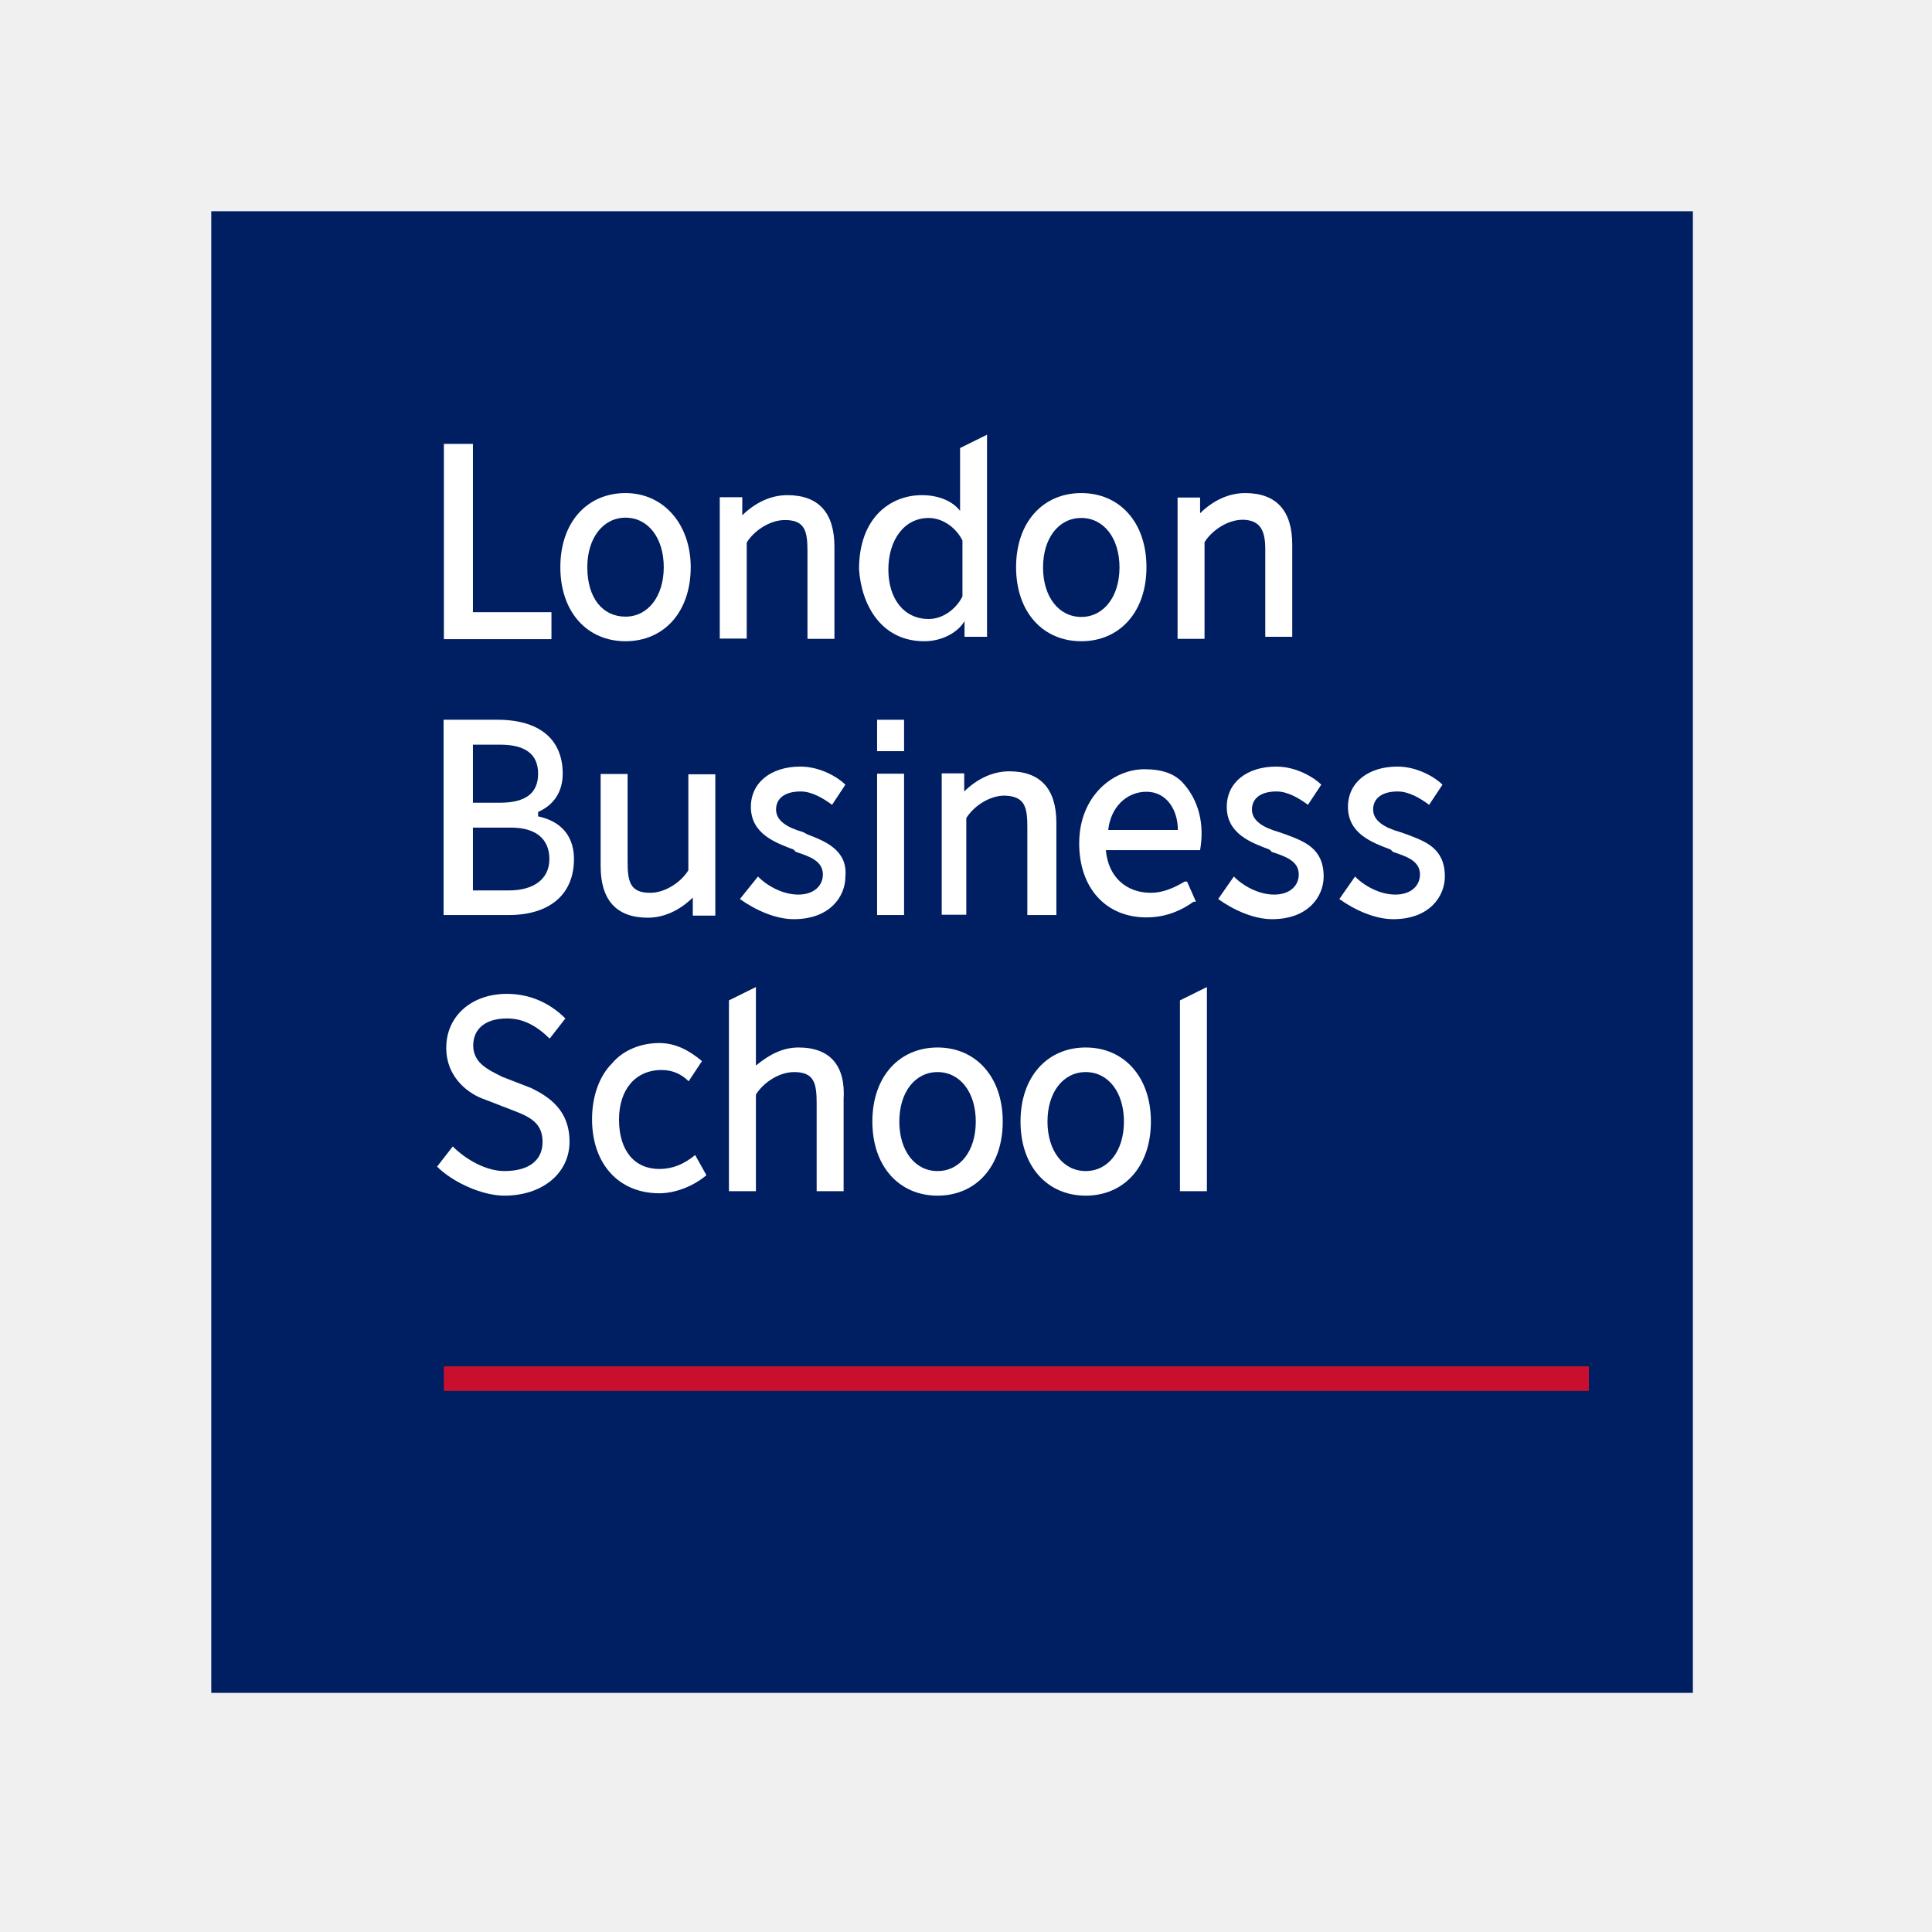
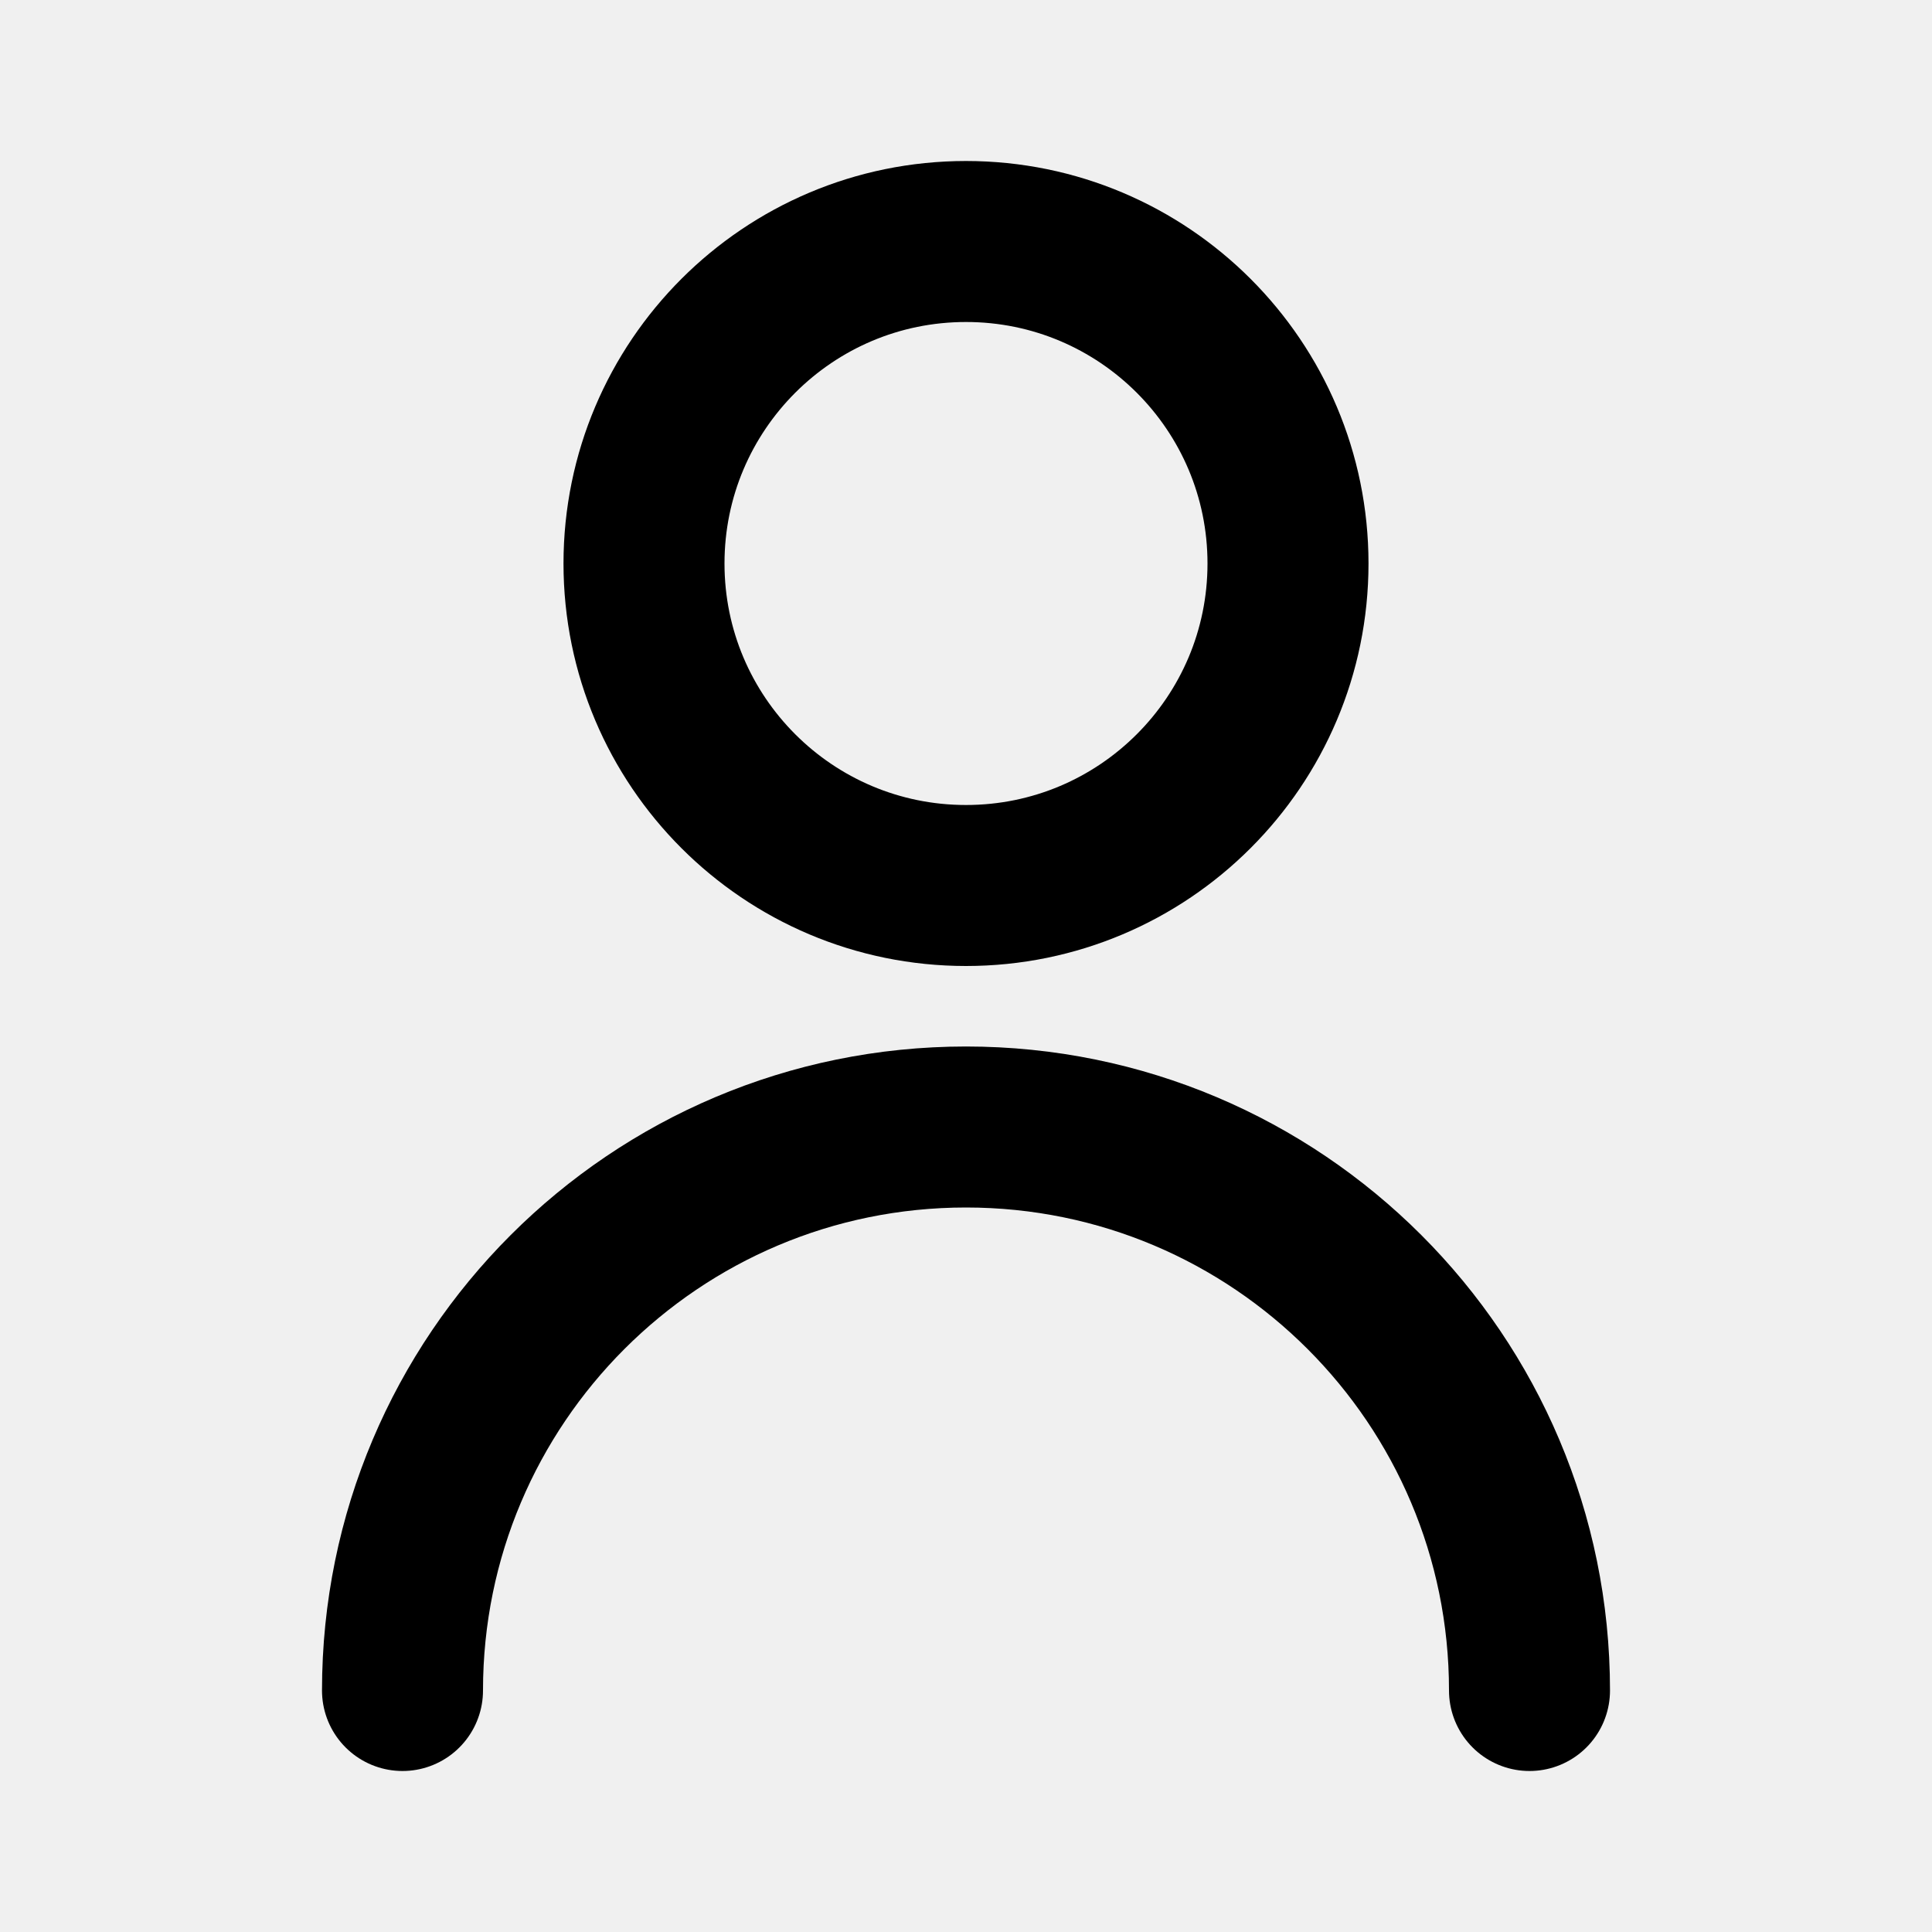
- <svg xmlns="http://www.w3.org/2000/svg" version="1.1" id="layer" x="0px" y="0px" viewBox="0 0 652 652" style="enable-background:new 0 0 652 652;" xml:space="preserve">
-   <style type="text/css">
- 	.st0{fill:#001E62;}
- 	.st1{fill:#C8102E;}
- 	.st2{fill:#FFFFFF;}
- </style>
-   <rect x="71.3" y="71.3" class="st0" width="500" height="500" />
-   <rect x="149.8" y="461.1" class="st1" width="386.4" height="8.3" />
-   <g>
-     <path class="st2" d="M181.6,275.5V274c5.3-2.3,8.3-6.8,8.3-12.9c0-11.4-7.6-18.2-22-18.2h-18.2v65.9h22c13.6,0,22-6.8,22-18.9   C193.7,285.4,192.2,277.8,181.6,275.5z M159.6,251.3h9.1c8.3,0,12.9,3,12.9,9.8c0,6.8-4.5,9.8-12.9,9.8h-9.1V251.3z M171.7,300.5   h-12.1v-21.2h12.9c8.3,0,12.9,3.8,12.9,10.6S180.1,300.5,171.7,300.5z" />
-     <polygon class="st2" points="186.1,206.6 159.6,206.6 159.6,149.8 149.8,149.8 149.8,215.7 186.1,215.7  " />
-     <path class="st2" d="M233.1,191.4c0-14.4-9.1-25-22-25c-12.9,0-22,9.8-22,25s9.1,25,22,25C224,216.4,233.1,206.6,233.1,191.4z    M198.2,191.4c0-9.8,5.3-16.7,12.9-16.7s12.9,6.8,12.9,16.7c0,9.8-5.3,16.7-12.9,16.7S198.2,202,198.2,191.4z" />
-     <path class="st2" d="M269.5,353.5c-5.3,0-9.8,2.3-14.4,6.1v-26.5l-9.1,4.5V402h9.1v-32.6c2.3-3.8,7.6-7.6,12.9-7.6   c6.8,0,7.6,3.8,7.6,10.6V402h9.1V371C285.4,359.6,280.1,353.5,269.5,353.5z" />
-     <path class="st2" d="M252,183.1c2.3-3.8,7.6-7.6,12.9-7.6c6.8,0,7.6,3.8,7.6,10.6v29.5h9.1v-31.1c0-11.4-5.3-17.4-15.9-17.4   c-5.3,0-10.6,2.3-15.2,6.8l0,0v-6.1h-7.6v47.7h9.1C252,215.7,252,183.1,252,183.1z" />
-     <path class="st2" d="M232.3,293.7c-2.3,3.8-7.6,7.6-12.9,7.6c-6.8,0-7.6-3.8-7.6-10.6v-29.5h-9.1v31.1c0,11.4,5.3,17.4,15.9,17.4   c5.3,0,10.6-2.3,15.2-6.8l0,0v6.1h7.6v-47.7h-9.1V293.7z" />
-     <path class="st2" d="M427,185.4v29.5h9.1v-31.1c0-11.4-5.3-17.4-15.9-17.4c-5.3,0-10.6,2.3-15.2,6.8l0,0v-5.3h-7.6v47.7h9.1v-32.6   c2.3-3.8,7.6-7.6,12.9-7.6C425.5,175.5,427,179.3,427,185.4z" />
-     <path class="st2" d="M346.7,279.3v29.5h9.8v-31.1c0-11.4-5.3-17.4-15.9-17.4c-5.3,0-10.6,2.3-15.2,6.8l0,0v-6.1h-7.6v47.7h8.3   v-32.6c2.3-3.8,7.6-7.6,12.9-7.6C346,268.7,346.7,272.5,346.7,279.3z" />
-     <path class="st2" d="M311.9,216.4c6.1,0,11.4-3,13.6-6.8l0,0v5.3h7.6v-68.2l-9.1,4.5v21.2c-2.3-3-6.8-5.3-12.9-5.3   c-10.6,0-21.2,7.6-21.2,25C290.7,204.3,297.5,216.4,311.9,216.4z M313.4,174.8c4.5,0,9.1,3,11.4,7.6v18.9   c-2.3,4.5-6.8,7.6-11.4,7.6c-8.3,0-13.6-6.8-13.6-16.7C299.8,182.3,305.1,174.8,313.4,174.8z" />
-     <path class="st2" d="M364.9,216.4c12.9,0,22-9.8,22-25s-9.1-25-22-25c-12.9,0-22,9.8-22,25S352,216.4,364.9,216.4z M364.9,174.8   c7.6,0,12.9,6.8,12.9,16.7c0,9.8-5.3,16.7-12.9,16.7c-7.6,0-12.9-6.8-12.9-16.7C352,181.6,357.3,174.8,364.9,174.8z" />
-     <path class="st2" d="M316.4,353.5c-12.9,0-22,9.8-22,25c0,15.2,9.1,25,22,25c12.9,0,22-9.8,22-25   C338.4,363.4,329.3,353.5,316.4,353.5z M316.4,395.2c-7.6,0-12.9-6.8-12.9-16.7s5.3-16.7,12.9-16.7c7.6,0,12.9,6.8,12.9,16.7   S324,395.2,316.4,395.2z" />
-     <path class="st2" d="M366.4,353.5c-12.9,0-22,9.8-22,25c0,15.2,9.1,25,22,25s22-9.8,22-25C388.4,363.4,379.3,353.5,366.4,353.5z    M366.4,395.2c-7.6,0-12.9-6.8-12.9-16.7s5.3-16.7,12.9-16.7s12.9,6.8,12.9,16.7S374,395.2,366.4,395.2z" />
-     <polygon class="st2" points="398.2,402 407.3,402 407.3,333.1 398.2,337.6  " />
-     <rect x="296" y="261.1" class="st2" width="9.1" height="47.7" />
-     <polygon class="st2" points="305.1,242.9 296,242.9 296,253.5 305.1,253.5  " />
-     <path class="st2" d="M179.3,367.2l-9.8-3.8c-4.5-2.3-9.8-4.5-9.8-10.6c0-5.3,3.8-9.1,11.4-9.1c5.3,0,9.8,2.3,14.4,6.8l5.3-6.8   c-5.3-5.3-12.1-8.3-19.7-8.3c-12.1,0-20.5,7.6-20.5,18.2c0,10.6,8.3,15.9,12.9,17.4l9.8,3.8c6.1,2.3,9.8,4.5,9.8,10.6   c0,6.1-4.5,9.8-12.9,9.8c-6.1,0-12.9-3.8-17.4-8.3l-5.3,6.8c5.3,5.3,15.2,9.8,22.7,9.8c12.9,0,22-7.6,22-18.2   S185.4,370.2,179.3,367.2z" />
-     <path class="st2" d="M222.5,394.5c-8.3,0-13.6-6.1-13.6-16.7c0-9.8,5.3-16.7,14.4-16.7c3.8,0,6.8,1.5,9.1,3.8l4.5-6.8   c-4.5-3.8-9.1-6.1-14.4-6.1c-6.1,0-12.1,2.3-15.9,6.8c-4.5,4.5-6.8,11.4-6.8,18.9c0,15.2,9.1,25,22.7,25c5.3,0,11.4-2.3,15.9-6.1   l-3.8-6.8C230.8,392.9,227,394.5,222.5,394.5z" />
-     <path class="st2" d="M433.9,281.6l-2.3-0.8c-5.3-1.5-9.1-3.8-9.1-7.6c0-3.8,3-6.1,8.3-6.1c3.8,0,7.6,2.3,10.6,4.5l4.5-6.8   c-2.3-2.3-8.3-6.1-15.2-6.1c-9.8,0-16.7,5.3-16.7,13.6c0,9.1,8.3,12.1,14.4,14.4l0.8,0.8c4.5,1.5,9.1,3,9.1,7.6   c0,3.8-3,6.8-8.3,6.8c-5.3,0-10.6-3-13.6-6.1l-5.3,7.6c5.3,3.8,12.1,6.8,18.2,6.8c12.1,0,17.4-7.6,17.4-14.4   C446.7,286.1,439.9,283.9,433.9,281.6z" />
-     <path class="st2" d="M272.5,281.6l-1.5-0.8c-5.3-1.5-9.1-3.8-9.1-7.6c0-3.8,3-6.1,8.3-6.1c3.8,0,7.6,2.3,10.6,4.5l4.5-6.8   c-2.3-2.3-8.3-6.1-15.2-6.1c-9.8,0-16.7,5.3-16.7,13.6c0,9.1,8.3,12.1,14.4,14.4l0.8,0.8c4.5,1.5,9.1,3,9.1,7.6   c0,3.8-3,6.8-8.3,6.8s-10.6-3-13.6-6.1l-6.1,7.6c5.3,3.8,12.1,6.8,18.2,6.8c12.1,0,17.4-7.6,17.4-14.4   C286.1,286.9,278.5,283.9,272.5,281.6z" />
-     <path class="st2" d="M474.8,281.6l-2.3-0.8c-5.3-1.5-9.1-3.8-9.1-7.6c0-3.8,3-6.1,8.3-6.1c3.8,0,7.6,2.3,10.6,4.5l4.5-6.8   c-2.3-2.3-8.3-6.1-15.2-6.1c-9.8,0-16.7,5.3-16.7,13.6c0,9.1,8.3,12.1,14.4,14.4l0.8,0.8c4.5,1.5,9.1,3,9.1,7.6   c0,3.8-3,6.8-8.3,6.8c-5.3,0-10.6-3-13.6-6.1l-5.3,7.6c5.3,3.8,12.1,6.8,18.2,6.8c12.1,0,17.4-7.6,17.4-14.4   C487.6,286.1,480.8,283.9,474.8,281.6z" />
-     <path class="st2" d="M399.8,264.9c-3-3.8-7.6-5.3-13.6-5.3c-10.6,0-22,9.1-22,25c0,15.2,9.1,25,22.7,25c5.3,0,10.6-1.5,15.9-5.3   h0.8l-3-6.8h-0.8c-3.8,2.3-7.6,3.8-11.4,3.8c-8.3,0-14.4-5.3-15.2-14.4h31.8C406.6,277.8,404.3,270.2,399.8,264.9z M374,280.1   c0.8-7.6,6.1-12.9,12.9-12.9c6.8,0,10.6,6.1,10.6,12.9H374z" />
-   </g>
+ <svg xmlns="http://www.w3.org/2000/svg" width="800px" height="800px" viewBox="0 0 24 24" fill="none">
+   <path d="M5 21C5 17.134 8.134 14 12 14C15.866 14 19 17.134 19 21M16 7C16 9.209 14.209 11 12 11C9.791 11 8 9.209 8 7C8 4.791 9.791 3 12 3C14.209 3 16 4.791 16 7Z" stroke="#000000" stroke-width="2" stroke-linecap="round" stroke-linejoin="round" />
</svg>
